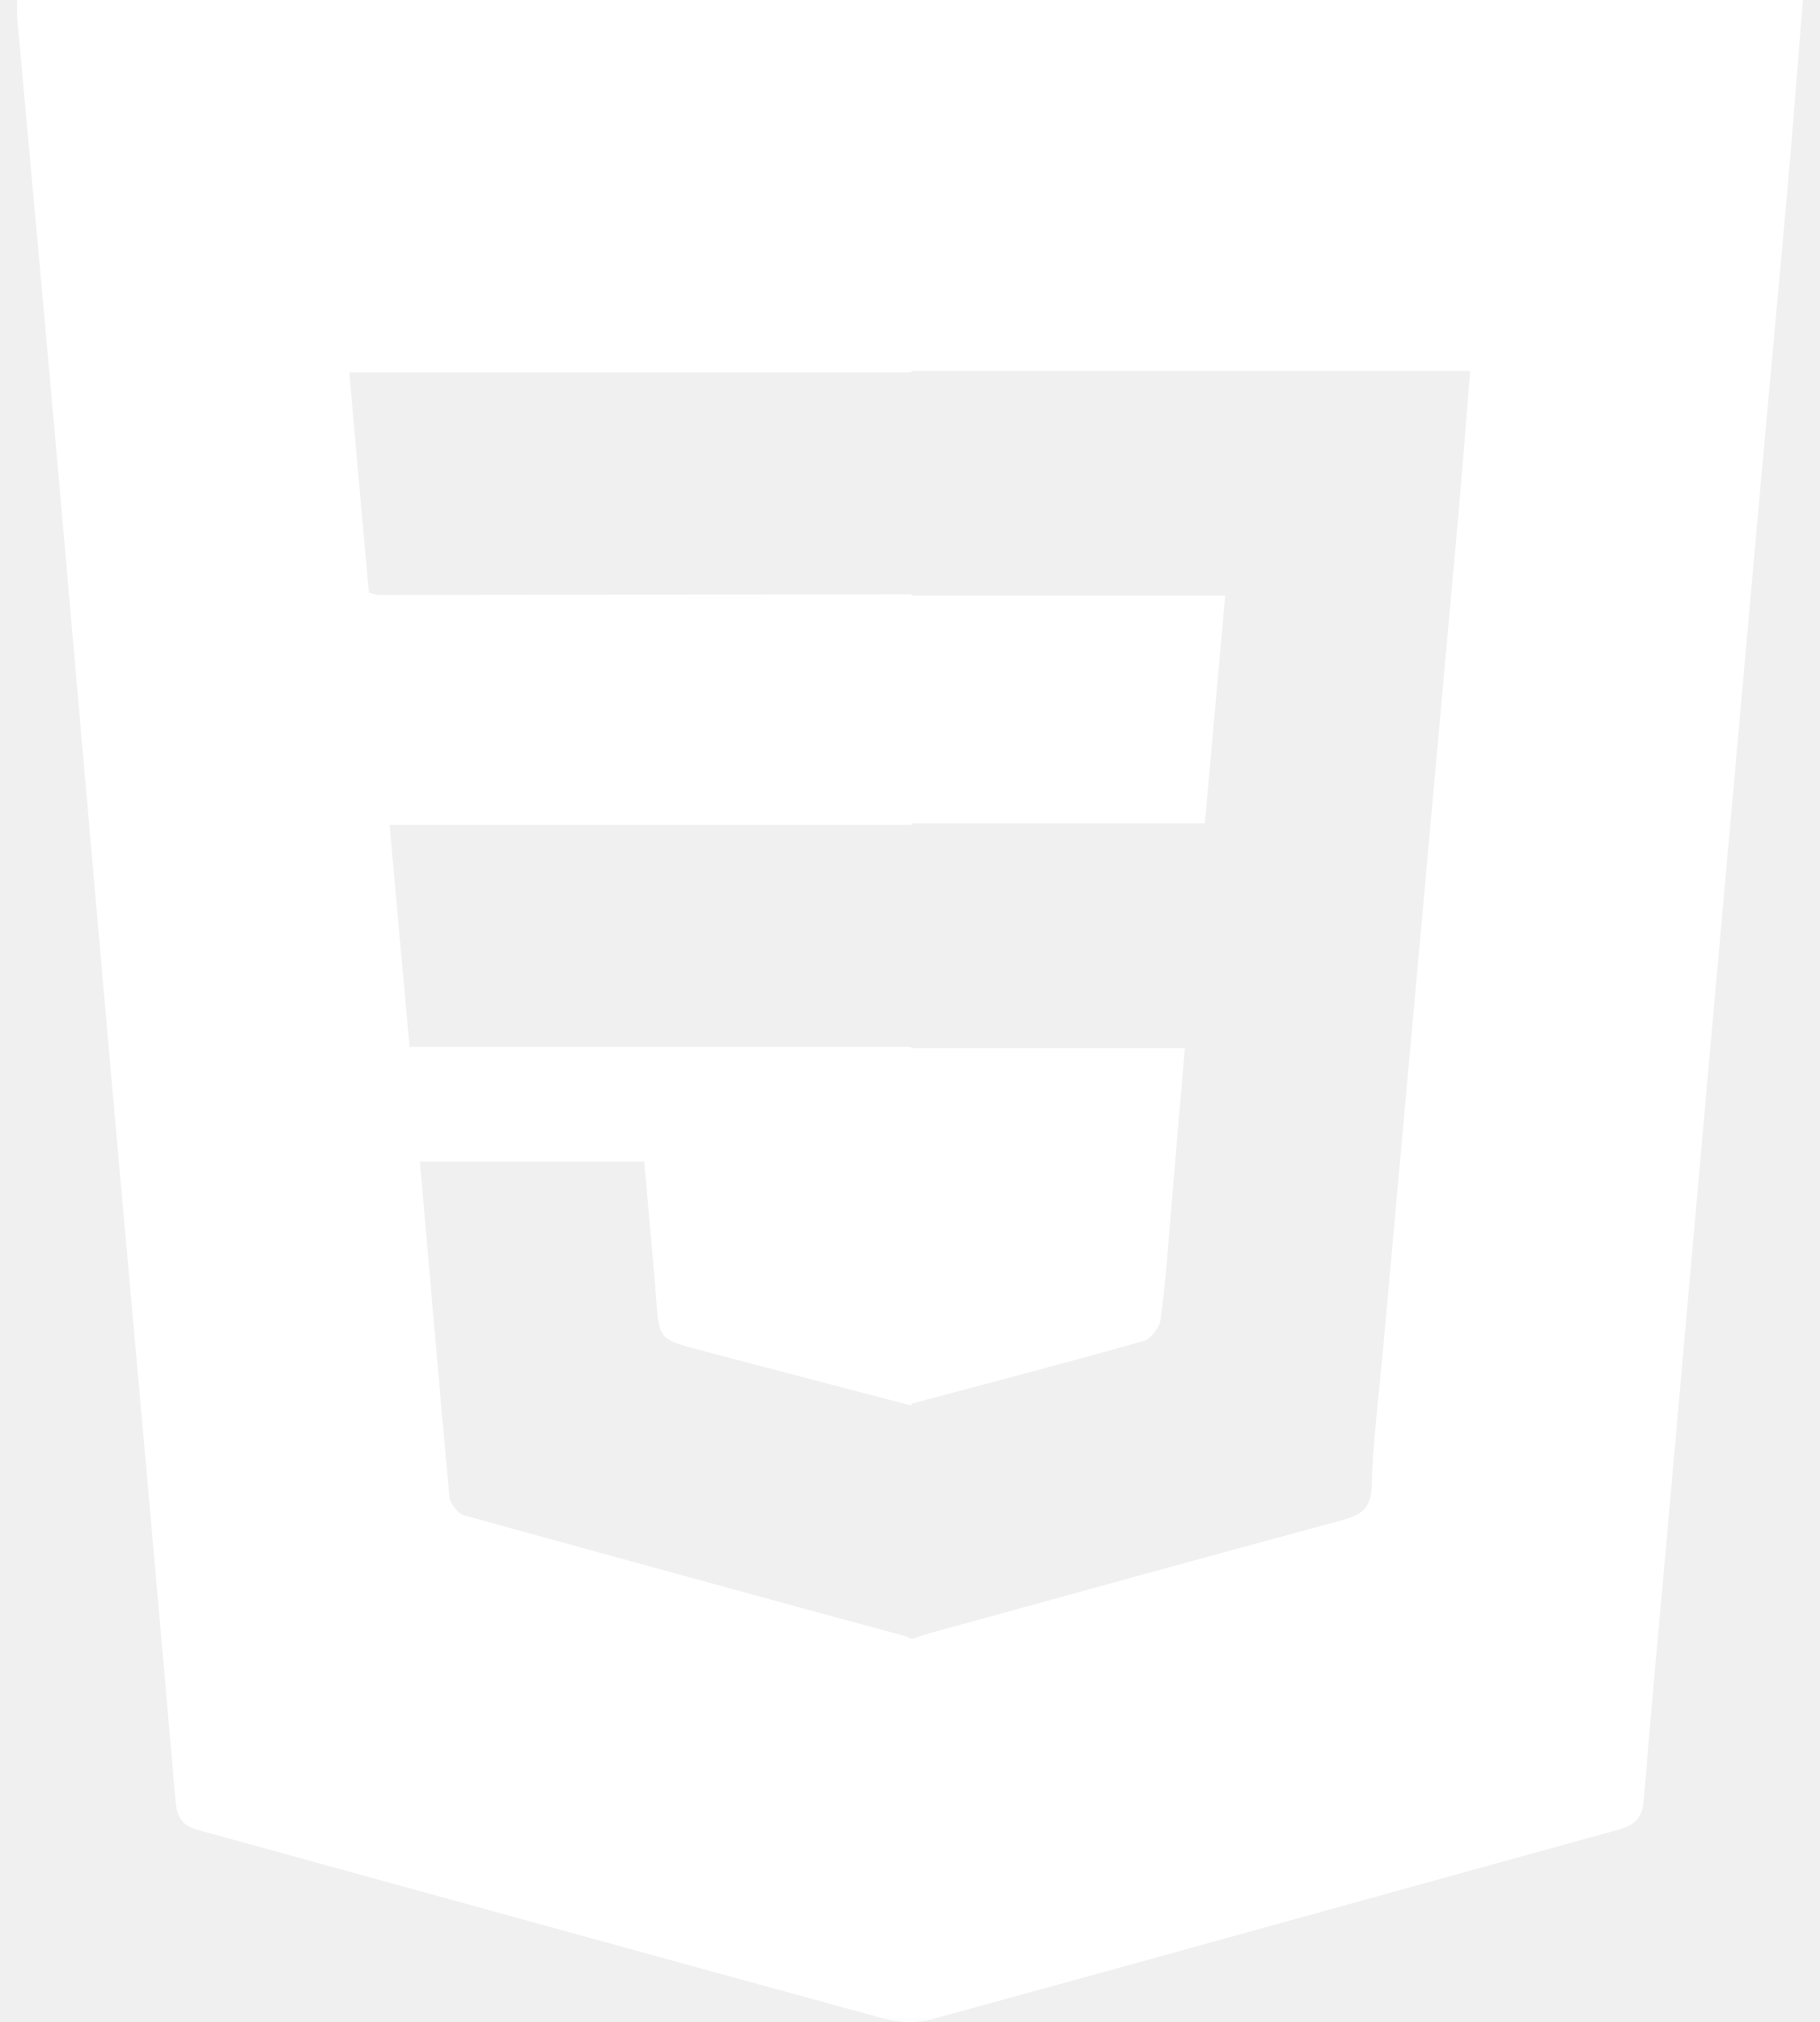
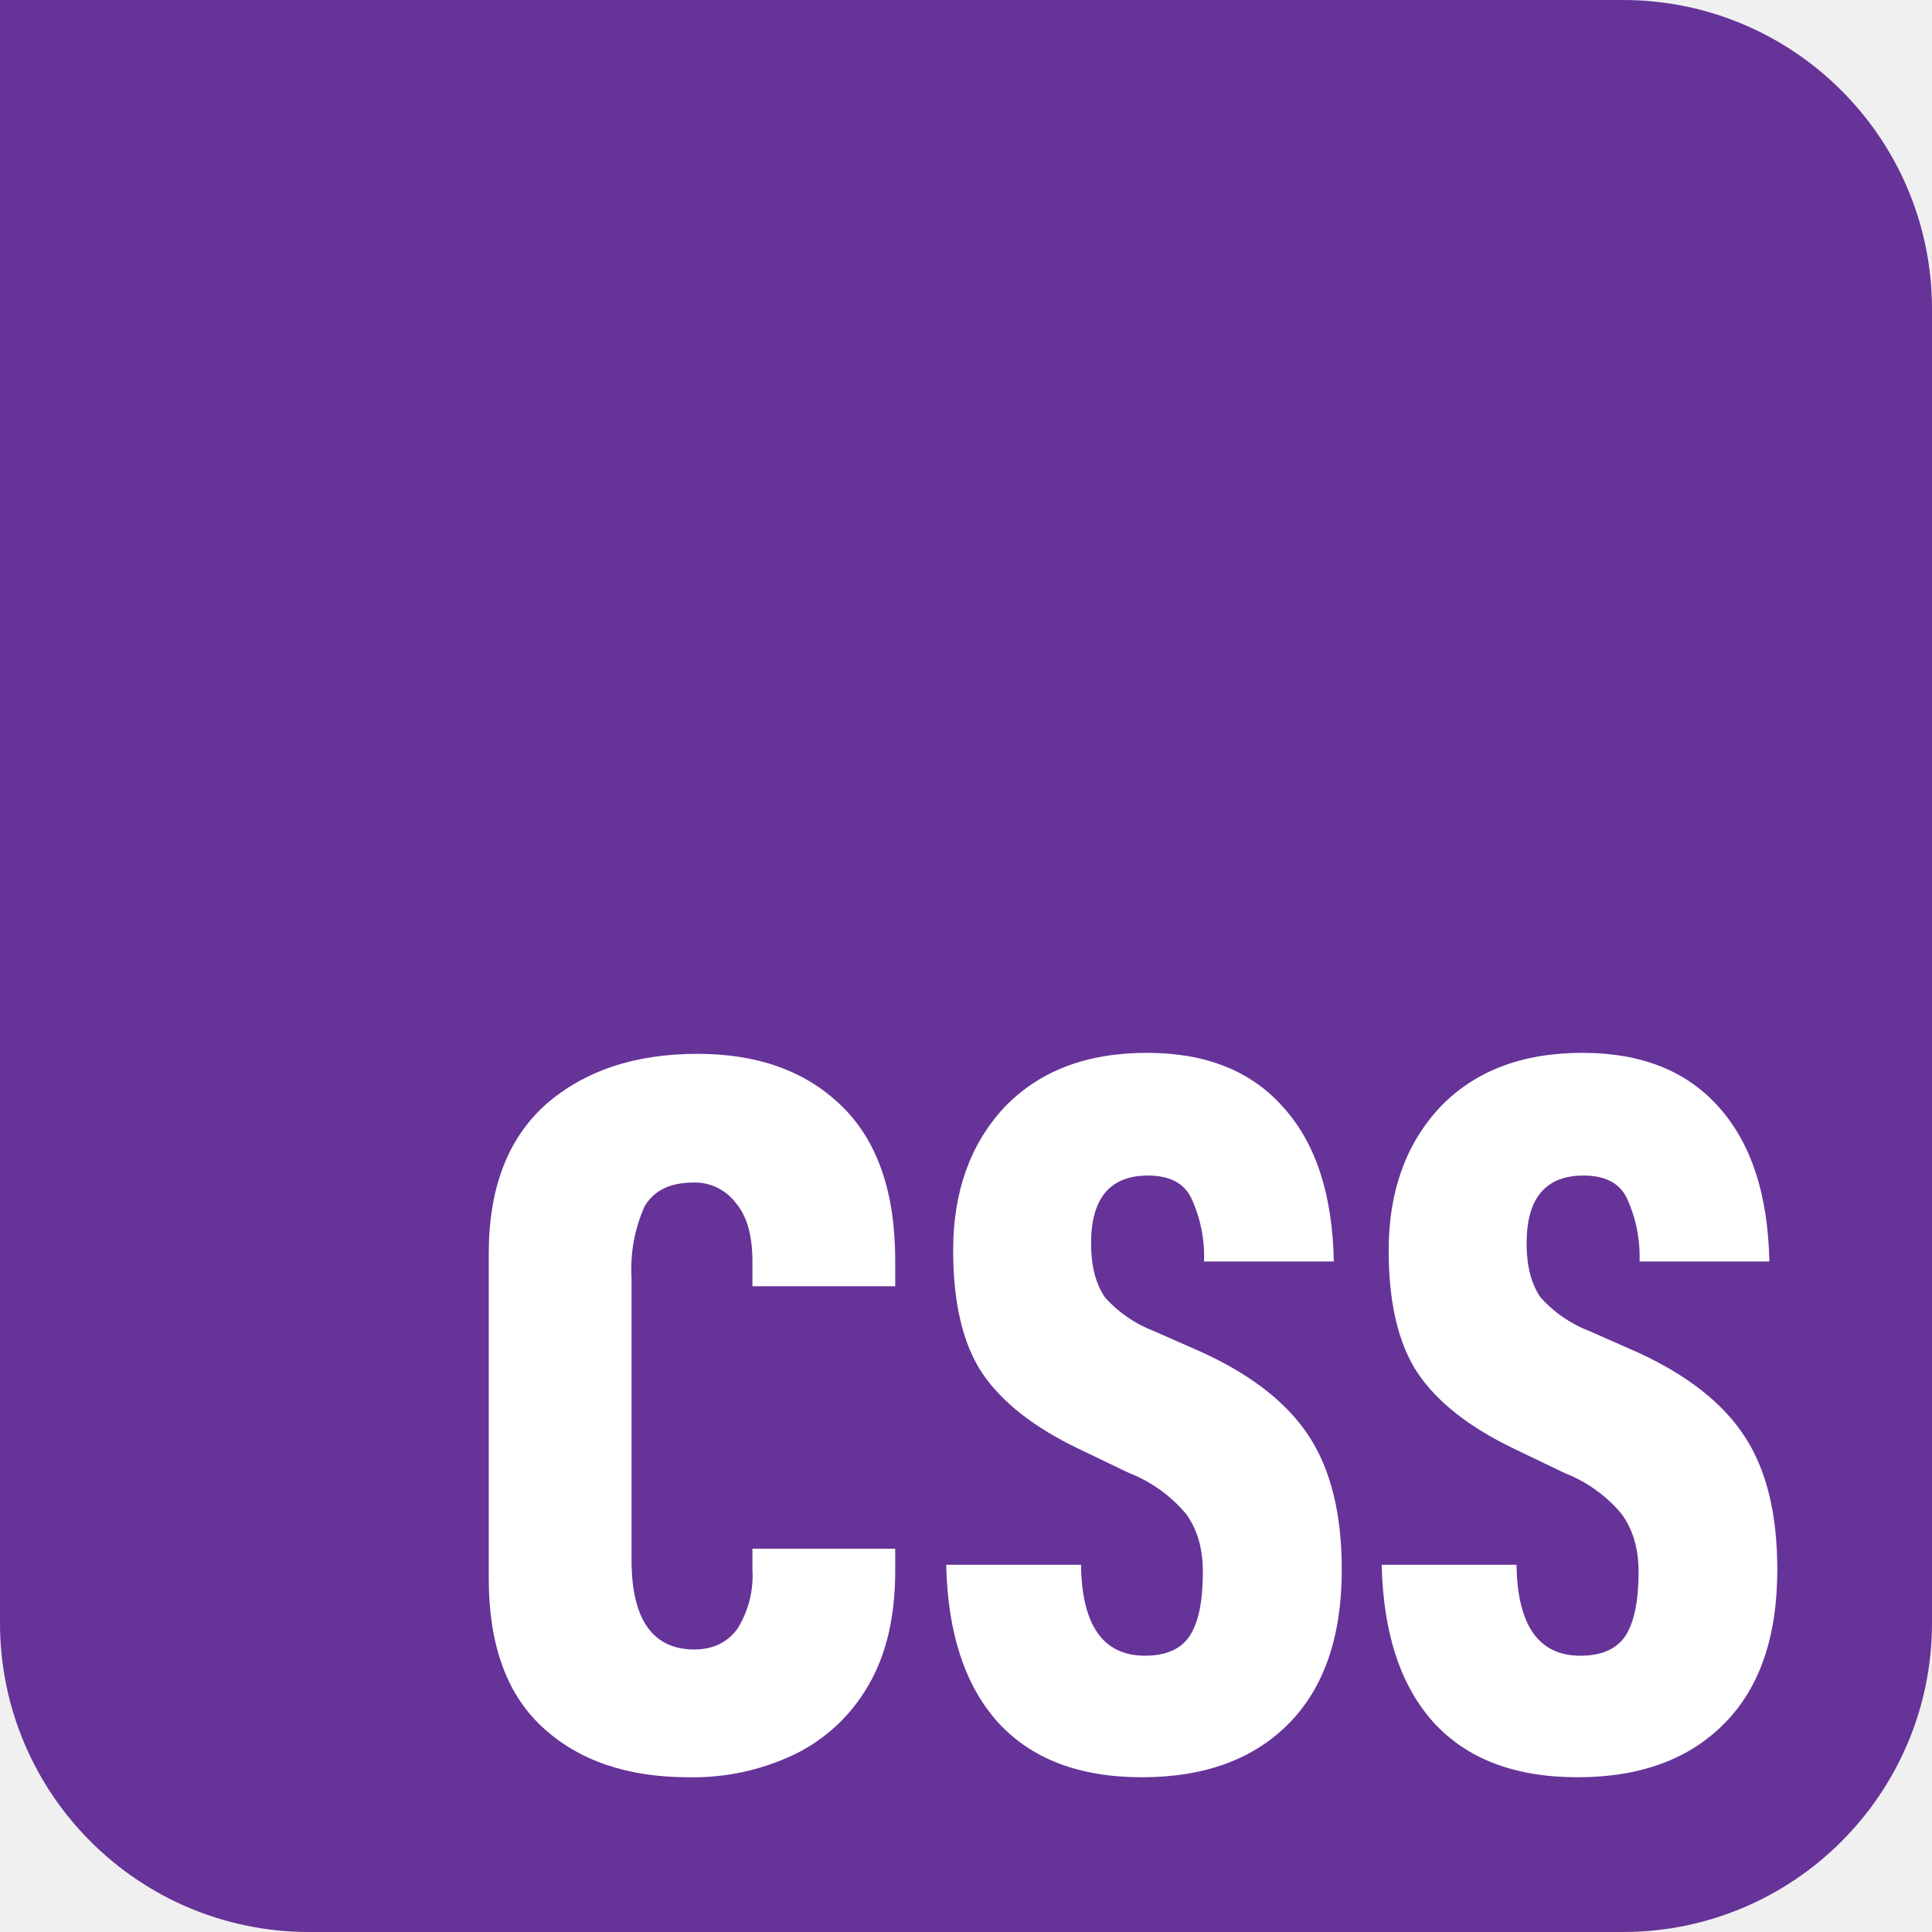
- <svg xmlns="http://www.w3.org/2000/svg" width="54" height="60" viewBox="0 0 54 60" fill="none">
-   <path d="M0.512 0.011C0.512 0.243 0.501 0.402 0.512 0.56C0.914 4.959 1.316 9.357 1.707 13.765C2.257 20.003 2.797 26.241 3.347 32.468C3.972 39.467 4.607 46.456 5.21 53.455C5.252 53.962 5.432 54.184 5.908 54.311C12.68 56.172 19.431 58.043 26.203 59.894C26.658 60.02 27.209 60.042 27.664 59.915C34.457 58.054 41.24 56.161 48.033 54.29C48.552 54.142 48.731 53.91 48.774 53.381C48.985 50.738 49.239 48.084 49.472 45.441C49.864 41.064 50.245 36.687 50.636 32.31C51.091 27.172 51.557 22.044 52.012 16.905C52.35 13.078 52.71 9.262 53.049 5.434C53.207 3.637 53.345 1.84 53.493 0H0.512V0.011ZM43.271 15.277C42.922 19.147 42.573 23.027 42.224 26.897C41.822 31.348 41.42 35.799 41.017 40.239C40.901 41.519 40.732 42.798 40.7 44.088C40.679 44.775 40.383 44.955 39.811 45.113C35.727 46.213 31.653 47.344 27.579 48.465C27.399 48.517 27.23 48.581 27.05 48.634C26.986 48.602 26.923 48.581 26.849 48.549C22.489 47.365 18.13 46.17 13.77 44.965C13.59 44.912 13.357 44.627 13.336 44.426C13.03 41.127 12.754 37.829 12.458 34.467H19.114C19.23 35.788 19.357 37.131 19.463 38.484C19.558 39.732 19.548 39.732 20.722 40.049C22.828 40.609 24.944 41.159 27.05 41.709L27.029 41.656C29.336 41.043 31.642 40.44 33.949 39.785C34.161 39.721 34.404 39.383 34.436 39.15C34.573 38.135 34.648 37.11 34.732 36.095C34.87 34.456 35.007 32.817 35.155 31.105H27.029L27.05 31.062C26.997 31.062 26.934 31.062 26.881 31.062H12.151C11.95 28.874 11.76 26.706 11.559 24.476H26.891C26.944 24.476 27.008 24.476 27.061 24.476L27.039 24.433H35.748C35.949 22.16 36.15 19.94 36.351 17.677H27.029L27.05 17.635C26.997 17.635 26.934 17.635 26.881 17.635C21.664 17.646 16.447 17.646 11.231 17.656C11.156 17.656 11.082 17.625 10.945 17.582C10.754 15.425 10.553 13.269 10.363 11.048H26.881C26.934 11.048 26.997 11.048 27.05 11.048L27.029 11.006H43.621C43.504 12.486 43.388 13.882 43.271 15.277Z" fill="white" />
+ <svg xmlns="http://www.w3.org/2000/svg" width="1000" height="1000" aria-labelledby="css-logo-title css-logo-description" viewBox="0 0 1000 1000">
+   <path fill="#639" d="M0 0h840a160 160 0 0 1 160 160v680a160 160 0 0 1-160 160H160A160 160 0 0 1 0 840V0Z" />
+   <path fill="#fff" d="M816.54 919.9c-32.39 0-57.16-9.42-74.5-28.35-17.15-19.03-26.08-46.18-26.88-81.64h69.8c.4 31.36 11.42 47.08 33.08 47.08 11.04 0 18.86-3.5 23.37-10.42 4.41-6.9 6.72-17.93 6.72-33.05 0-12.02-3.01-22.04-8.83-29.95a73.2 73.2 0 0 0-29.48-21.14L783.95 750c-23.06-11.02-39.81-24.04-50.14-39.27-10.03-15.13-15.04-36.36-15.04-63.5 0-30.36 8.83-55 26.37-73.94 18.05-18.93 42.62-28.34 74-28.34 30.3 0 53.76 9.31 70.3 27.84 16.85 18.64 25.67 45.28 26.38 80.14h-67.19c.4-11.4-1.9-22.72-6.72-33.06-3.8-7.6-11.23-11.41-22.26-11.41-19.65 0-29.48 11.71-29.48 35.05 0 11.83 2.4 21.04 7.22 28.05A65.18 65.18 0 0 0 822.76 689l24.77 10.92c25.57 11.72 44.02 26.05 55.35 43.38 11.43 17.23 17.05 40.27 17.05 69.12 0 34.56-9.03 61.1-27.38 79.63-18.25 18.53-43.62 27.85-76 27.85Zm-225.42 0c-32.4 0-57.16-9.42-74.51-28.35-17.15-19.03-26.07-46.18-26.87-81.64h69.79c.4 31.36 11.43 47.08 33.1 47.08 11.02 0 18.84-3.5 23.25-10.42 4.52-6.9 6.72-17.93 6.72-33.05 0-12.02-2.9-22.04-8.72-29.95a73.2 73.2 0 0 0-29.48-21.14L558.53 750c-23.07-11.02-39.81-24.04-50.14-39.27-10.03-15.13-15.04-36.36-15.04-63.5 0-30.36 8.82-55 26.37-73.94 18.05-18.93 42.62-28.34 74-28.34 30.29 0 53.75 9.31 70.2 27.84 17.05 18.64 25.77 45.28 26.47 80.14h-67.18c.4-11.4-1.9-22.72-6.72-33.06-3.81-7.6-11.23-11.41-22.26-11.41-19.66 0-29.49 11.71-29.49 35.05 0 11.83 2.41 21.04 7.22 28.05A65.18 65.18 0 0 0 597.33 689l24.77 10.92c25.57 11.72 44.02 26.05 55.36 43.38 11.33 17.23 17.04 40.27 17.04 69.12 0 34.56-9.12 61.1-27.37 79.63-18.25 18.53-43.62 27.85-76.01 27.85Zm-234.75 0c-31.7 0-56.86-8.62-75.51-25.85-18.65-17.12-27.88-42.87-27.88-76.93V648.83c0-33.85 9.83-59.5 29.48-77.13 19.96-17.43 46.13-26.24 78.52-26.24 31.39 0 56.15 9.01 74.5 26.84 18.56 17.93 27.88 44.58 27.88 80.14v13.32h-73.9v-12.92c0-13.72-3.01-23.84-8.83-30.45a26.46 26.46 0 0 0-21.66-10.32c-12.03 0-20.55 4.1-25.37 12.42a79.04 79.04 0 0 0-6.72 36.66v146.26c0 30.55 10.74 46.08 32.1 46.38 10.02 0 17.54-3.61 22.76-10.82a51.74 51.74 0 0 0 7.72-30.46V801.6h73.9v11.42c0 23.74-4.61 43.57-13.94 59.4a88.8 88.8 0 0 1-38.2 35.66 121.46 121.46 0 0 1-54.85 11.82Z" />
</svg>
